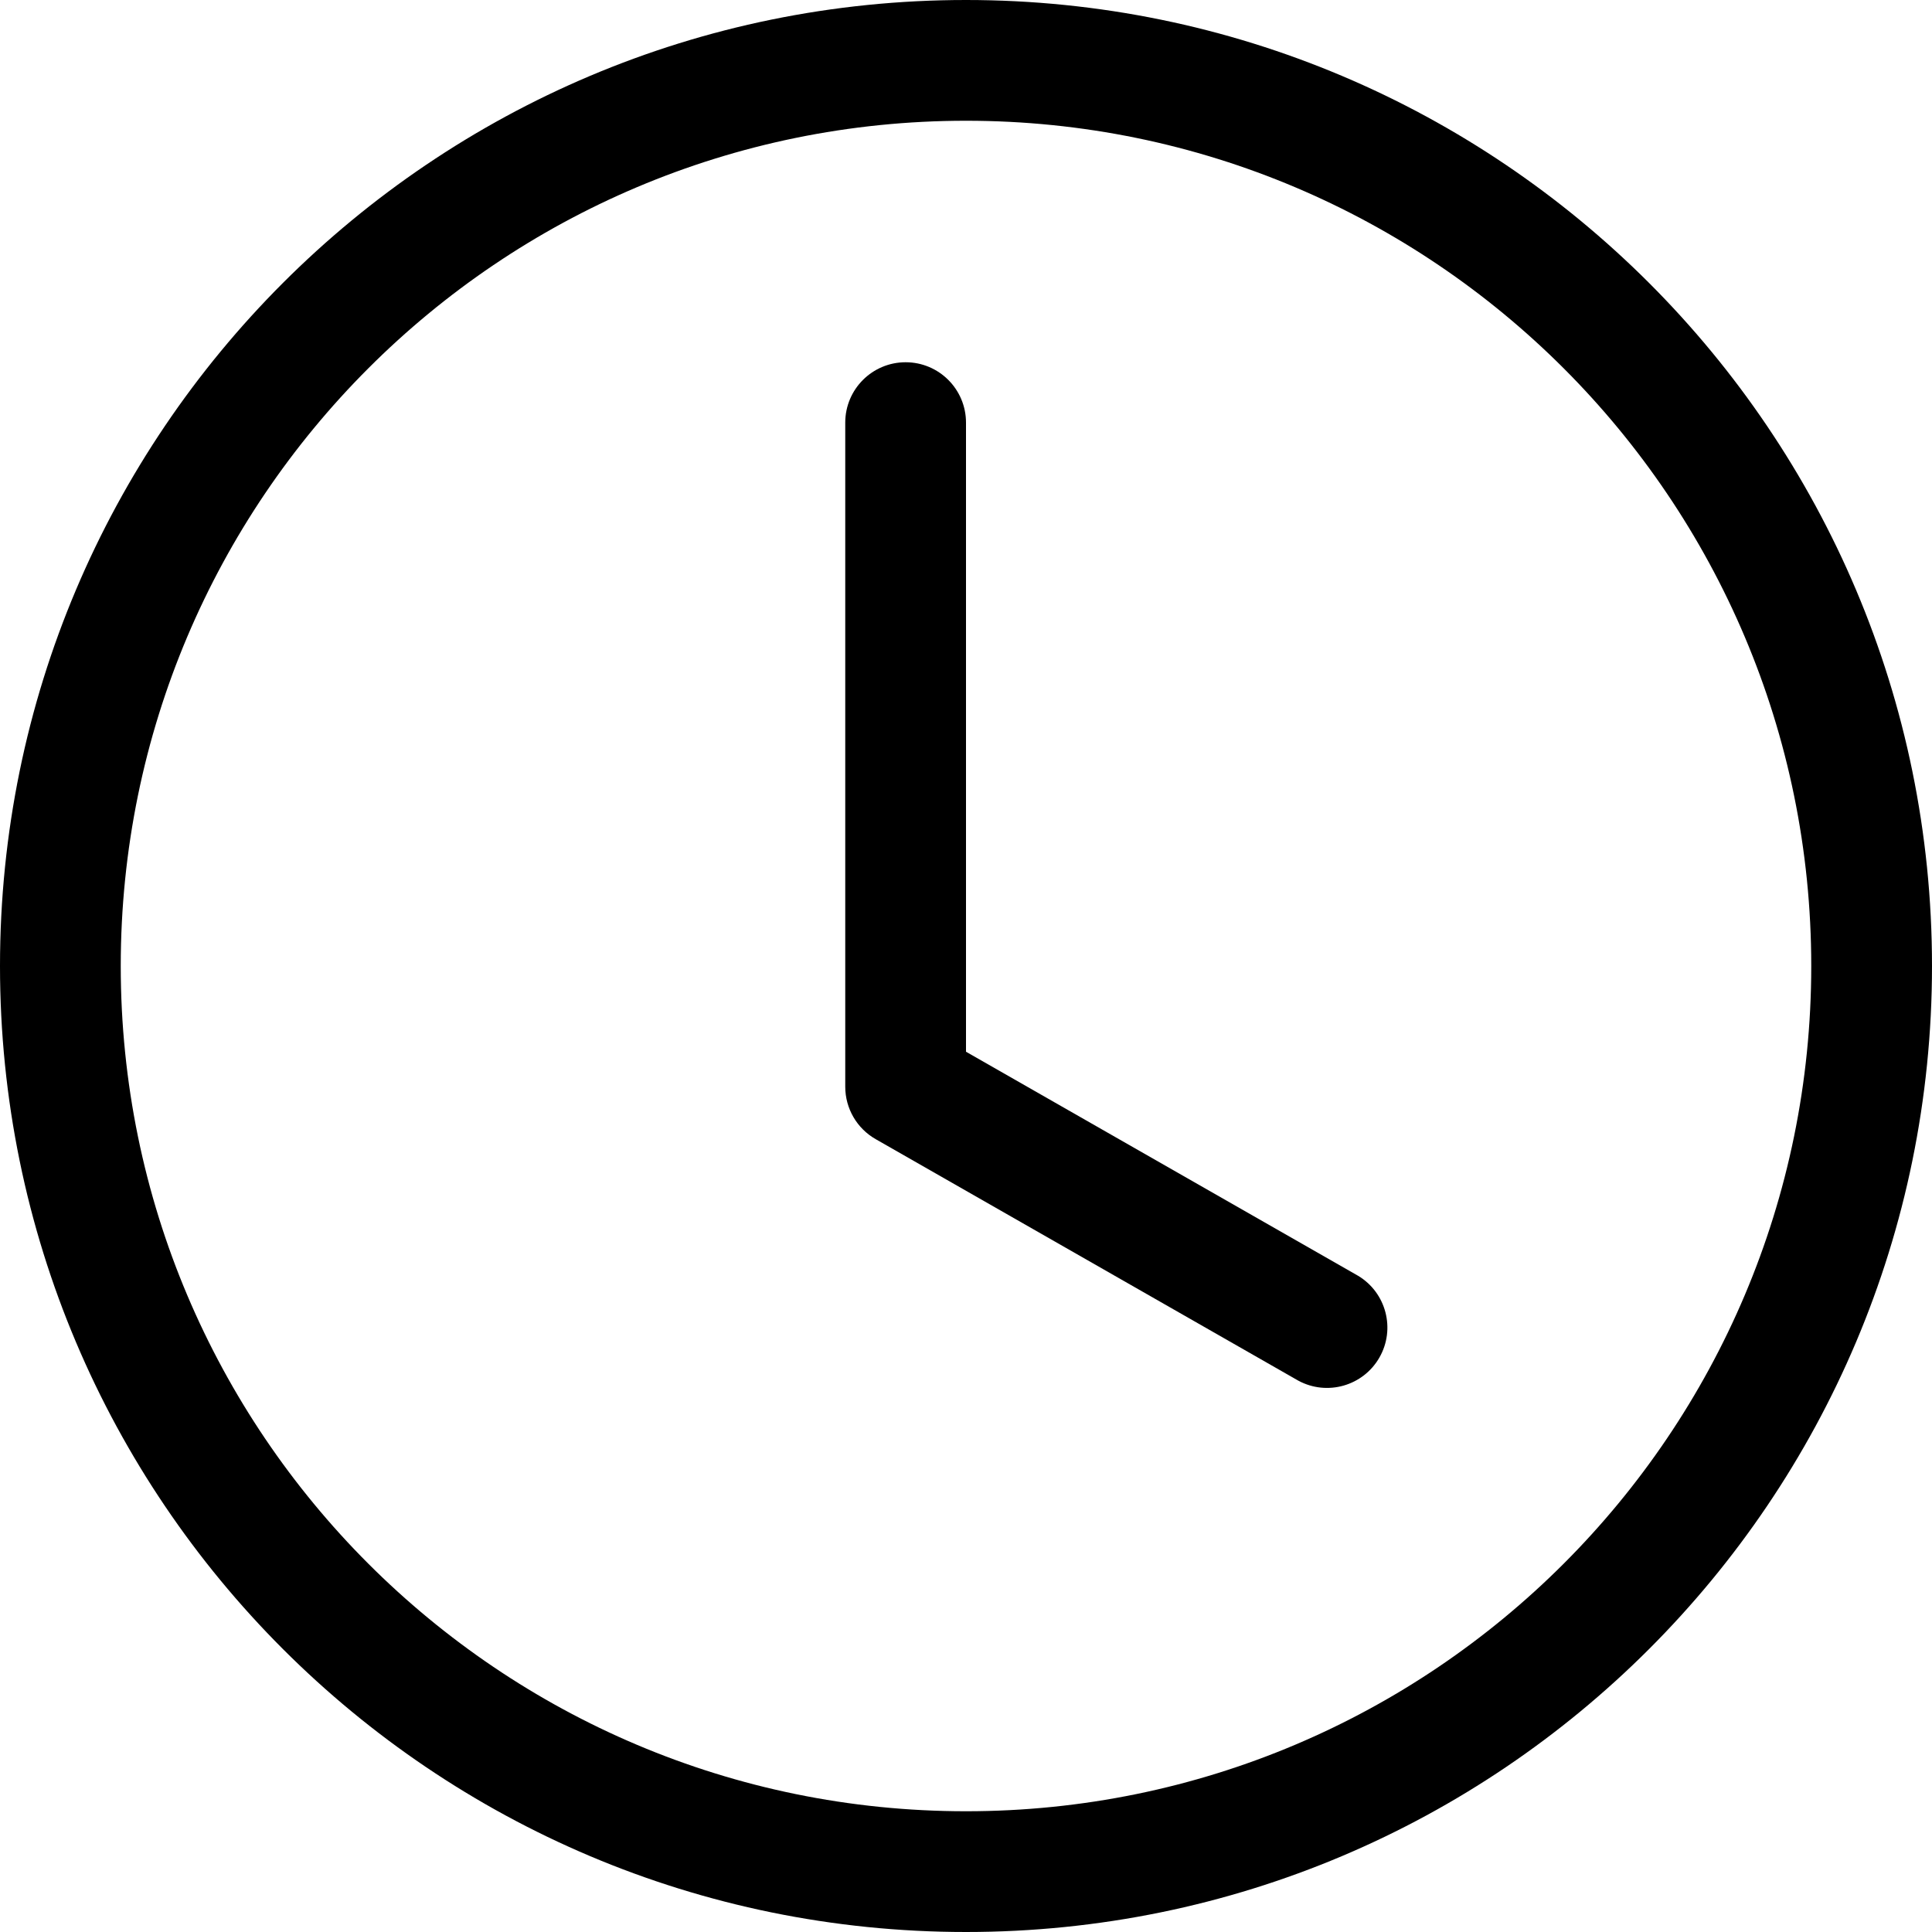
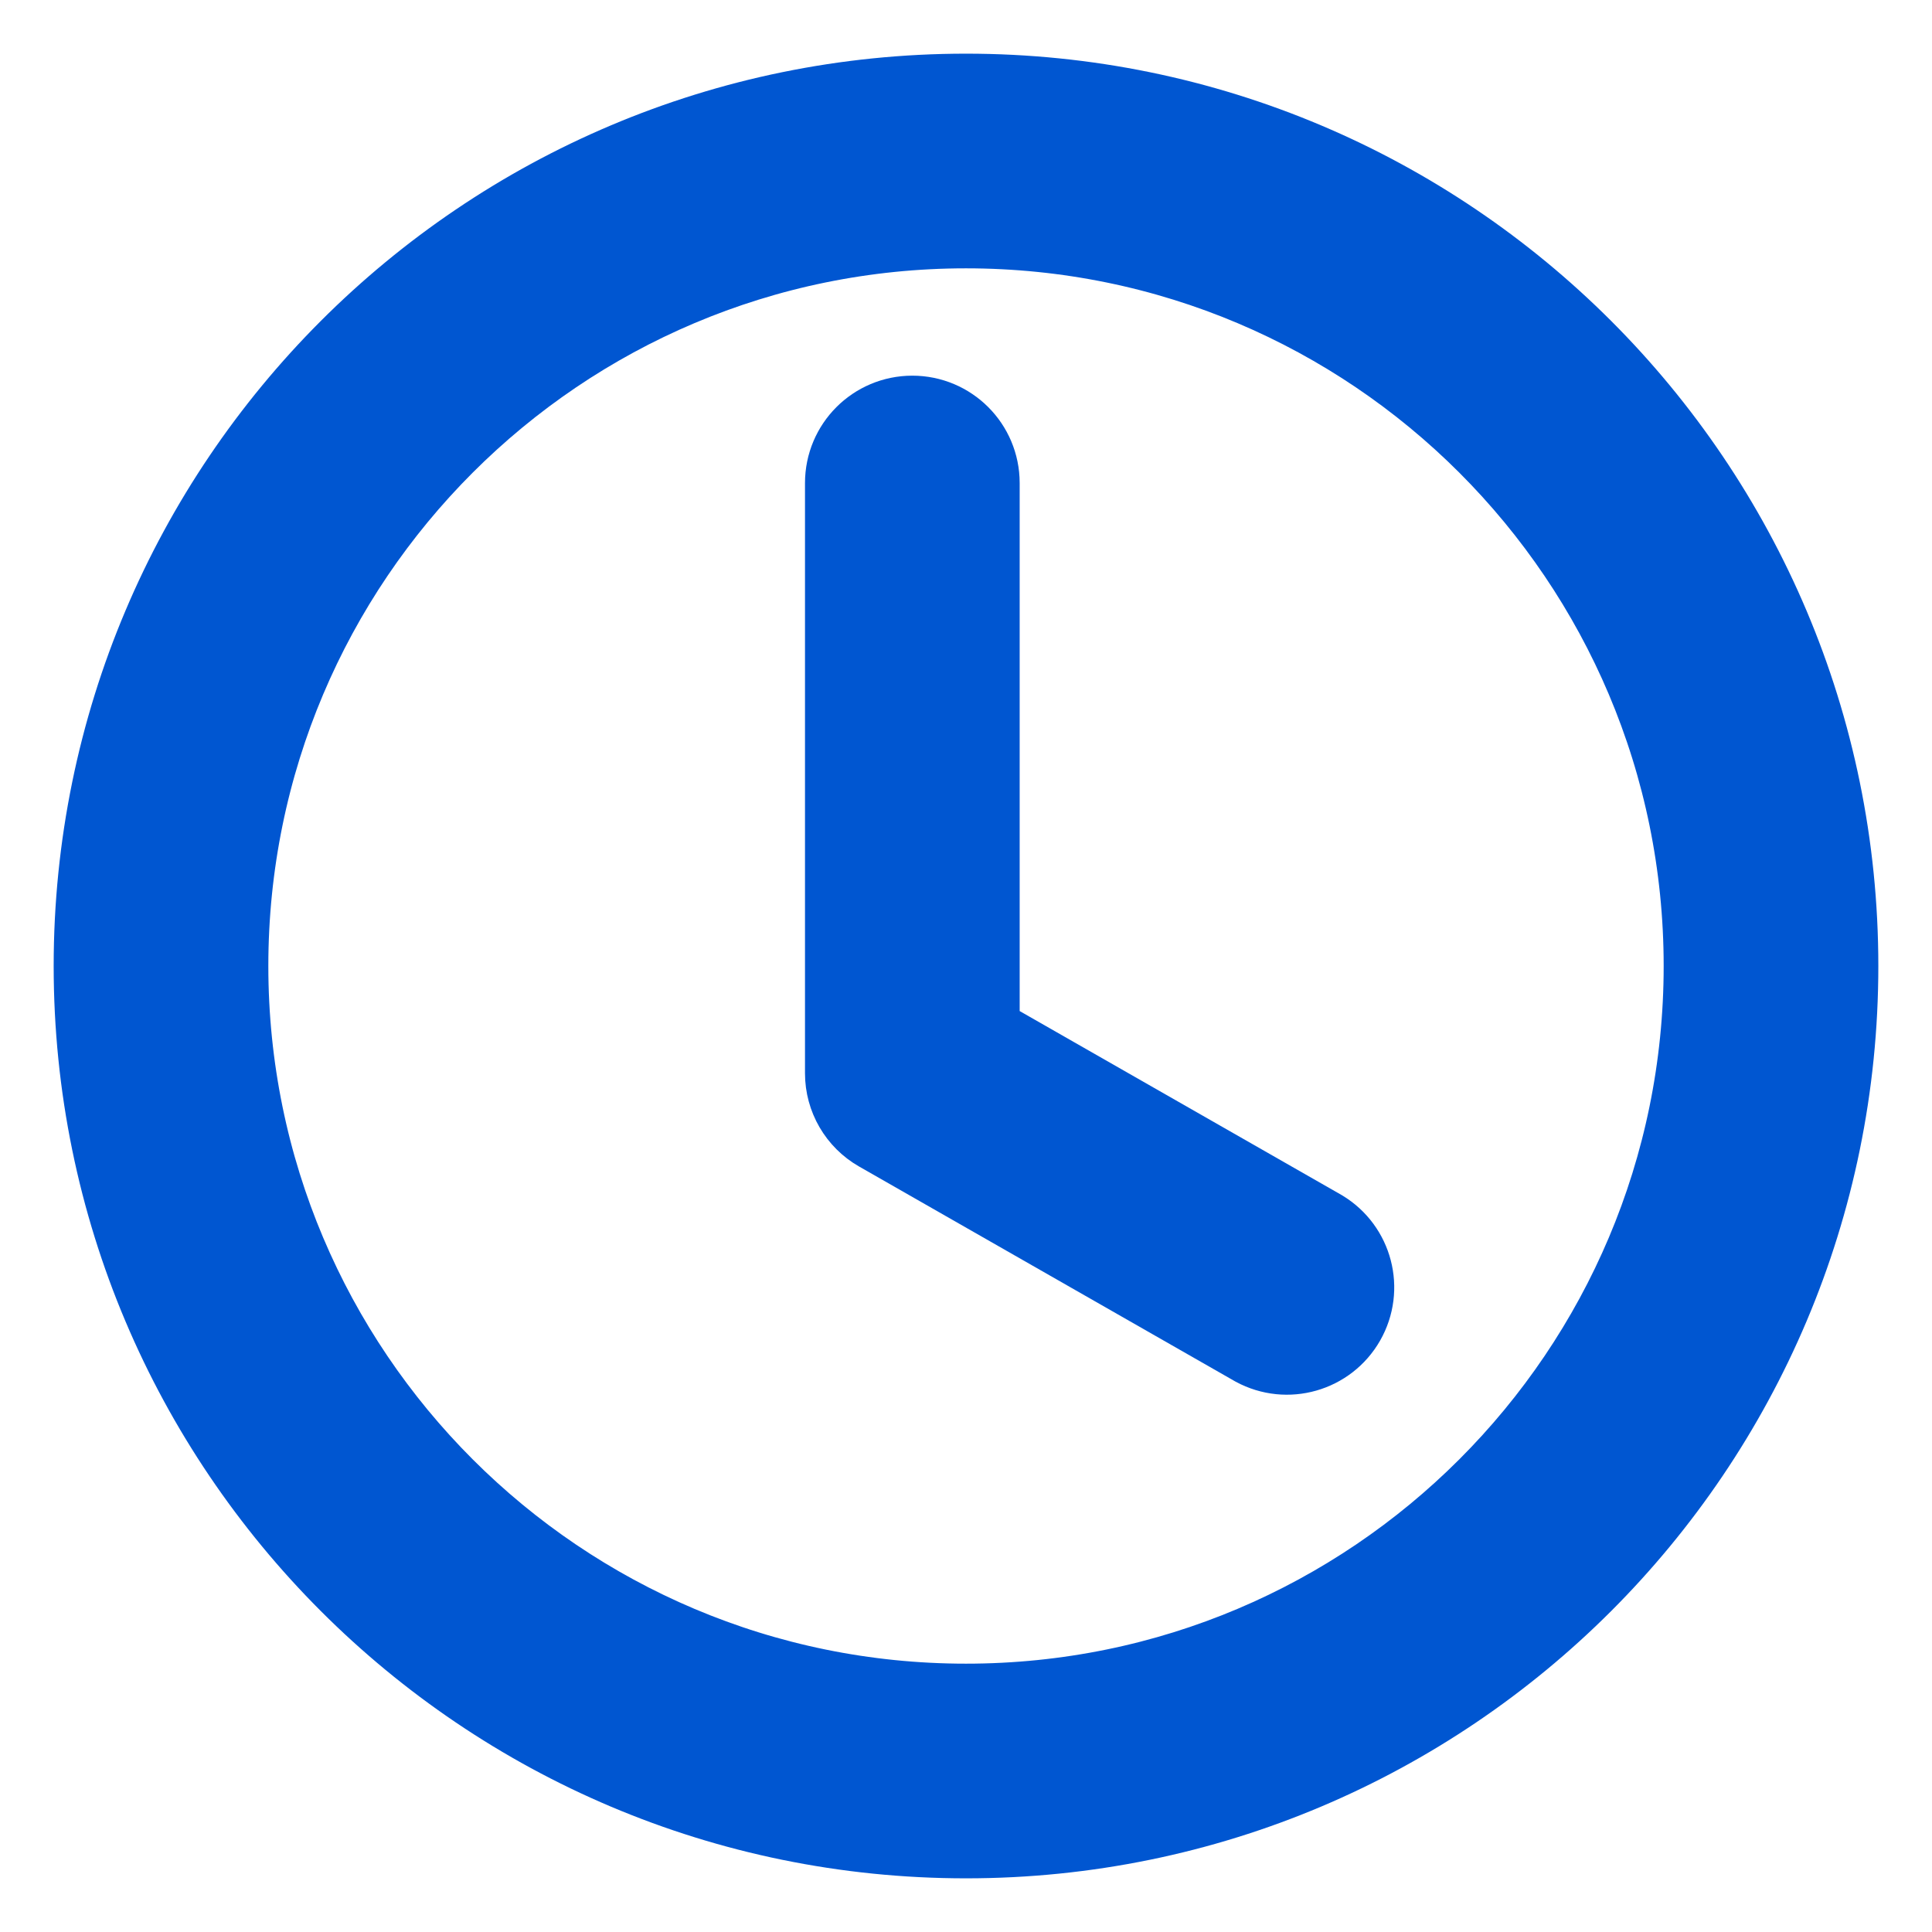
- <svg xmlns="http://www.w3.org/2000/svg" width="16" height="16" fill="currentColor" class="bi bi-clock" viewBox="0 0 16 16">
+ <svg xmlns="http://www.w3.org/2000/svg" strokeWidth="0.5" width="28" height="28" stroke="#0056D1" fill="#0056D1" class="bi bi-clock" viewBox="0 -1 16 18">
  <path d="M8 3.5a.5.5 0 0 0-1 0V9a.5.5 0 0 0 .252.434l3.5 2a.5.5 0 0 0 .496-.868L8 8.71V3.5z" />
  <path d="M8 16A8 8 0 1 0 8 0a8 8 0 0 0 0 16zm7-8A7 7 0 1 1 1 8a7 7 0 0 1 14 0z" />
</svg>
